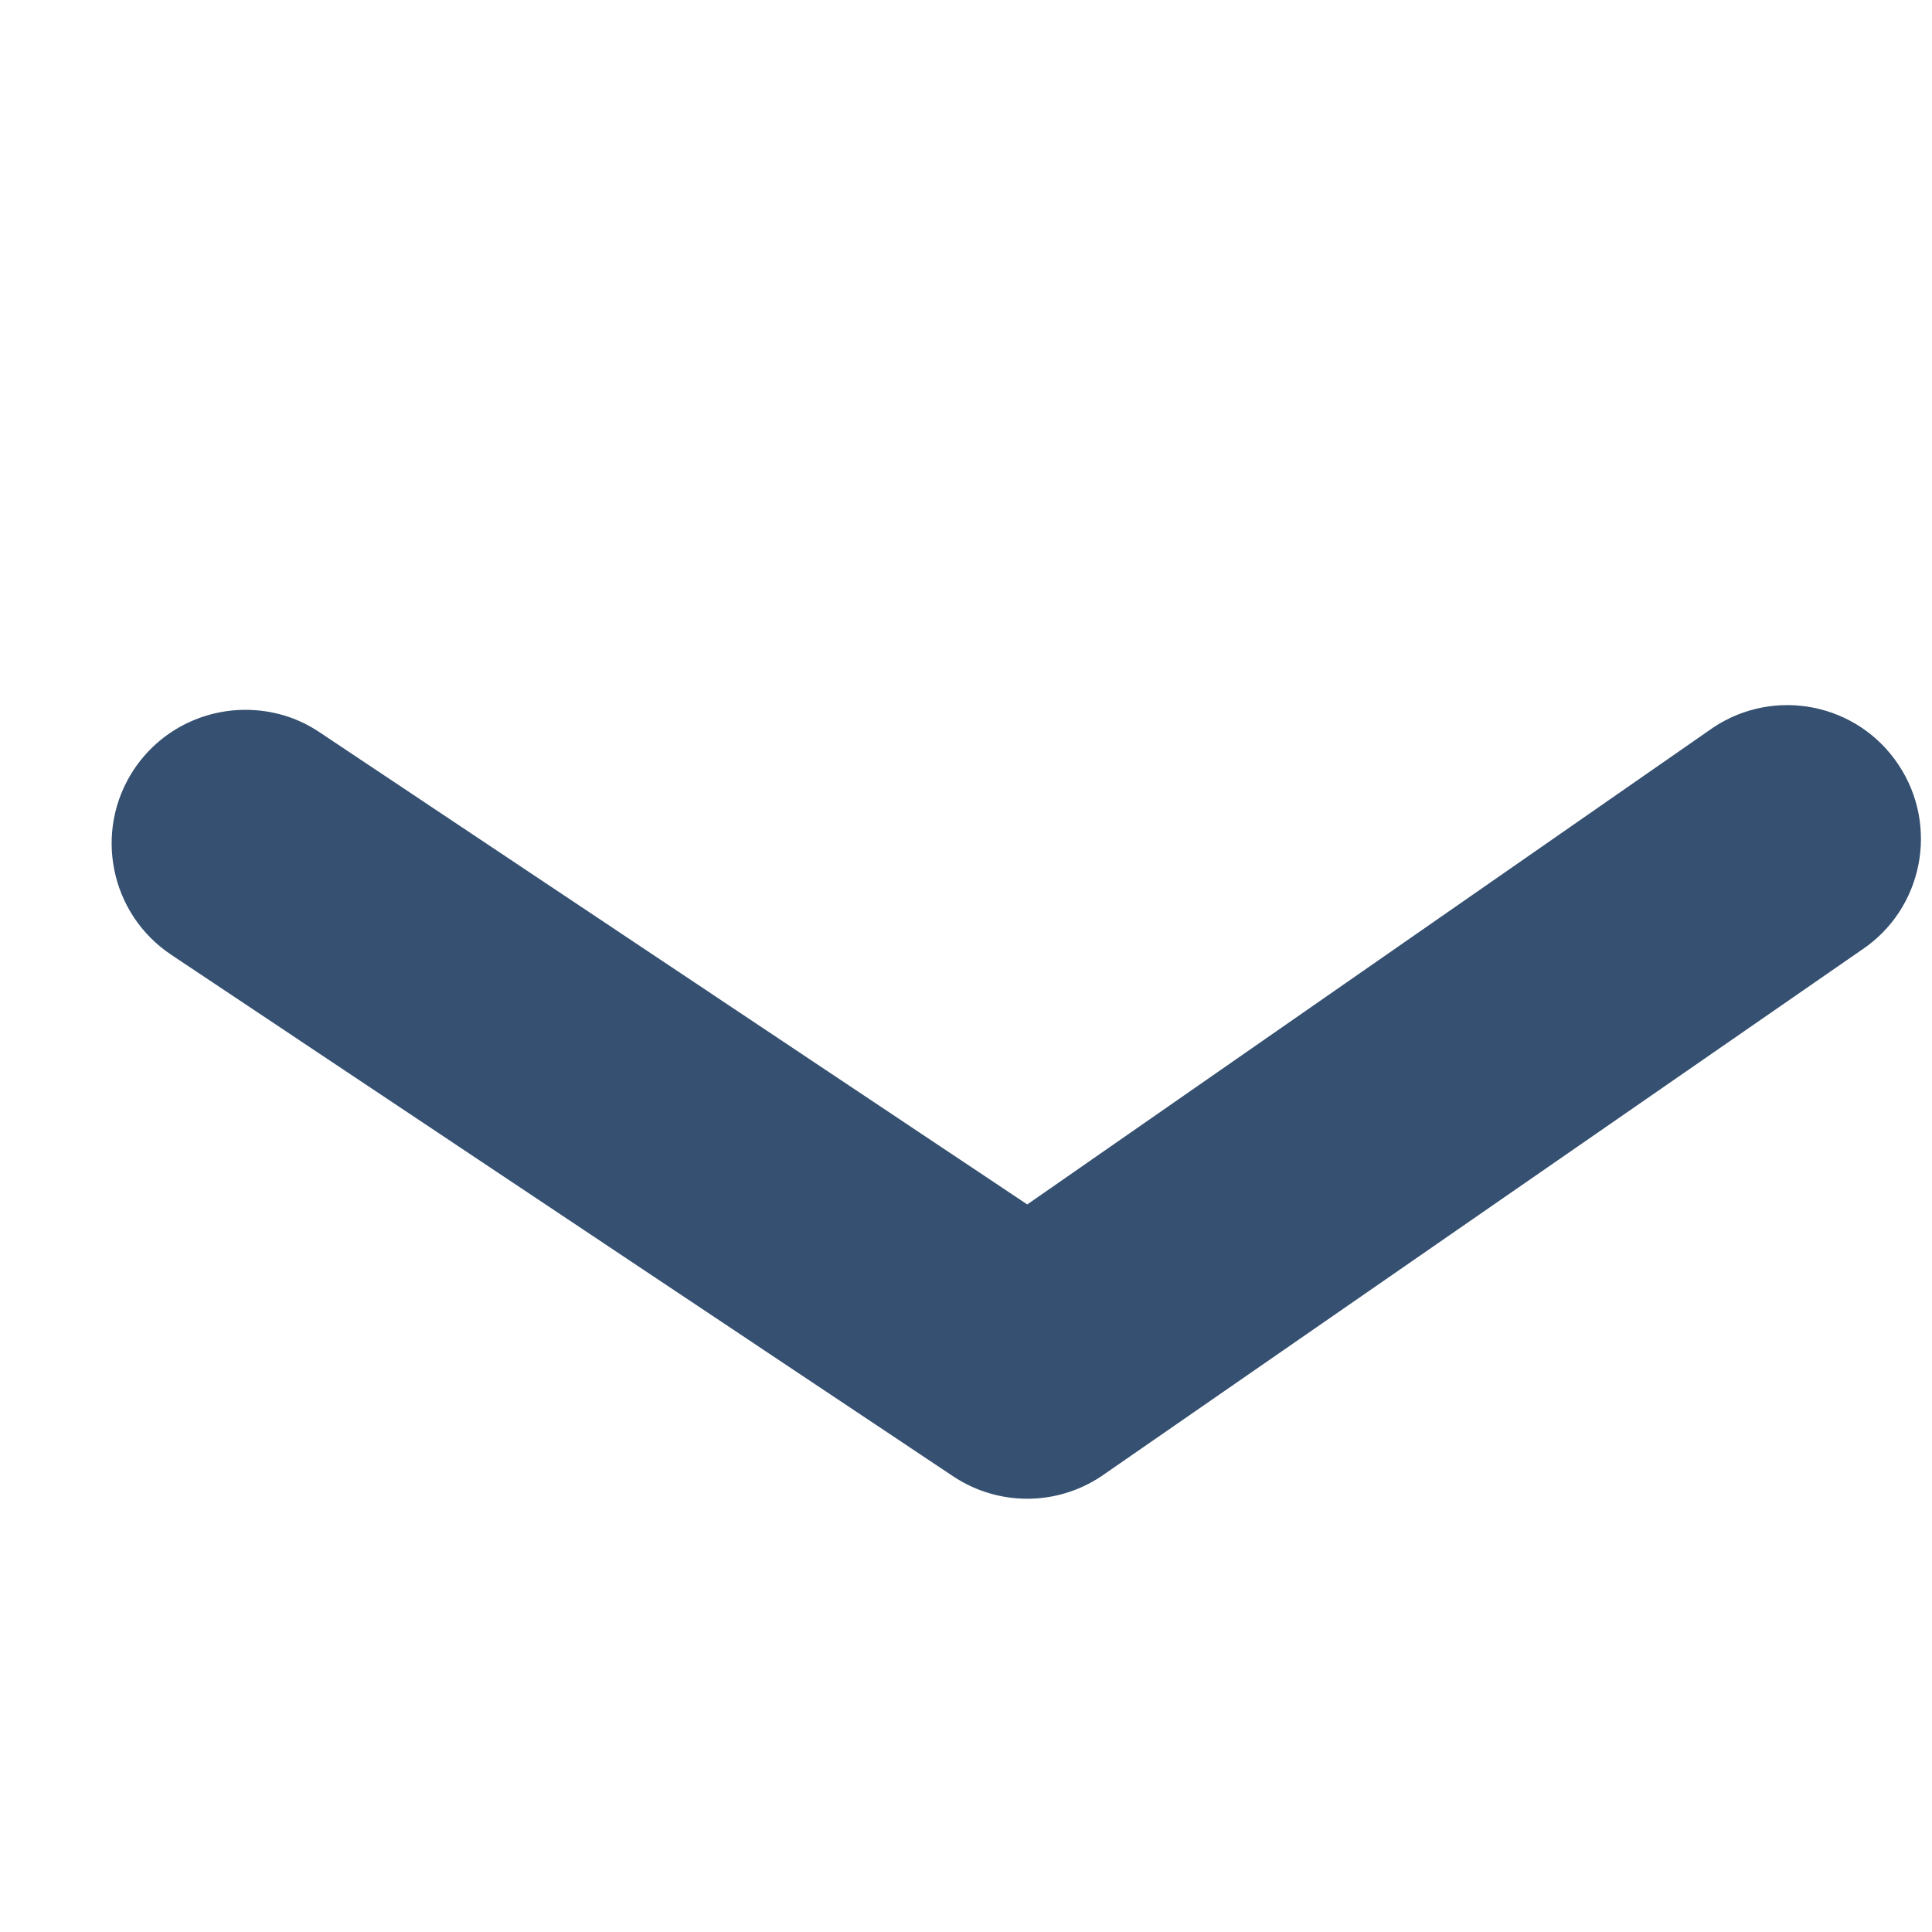
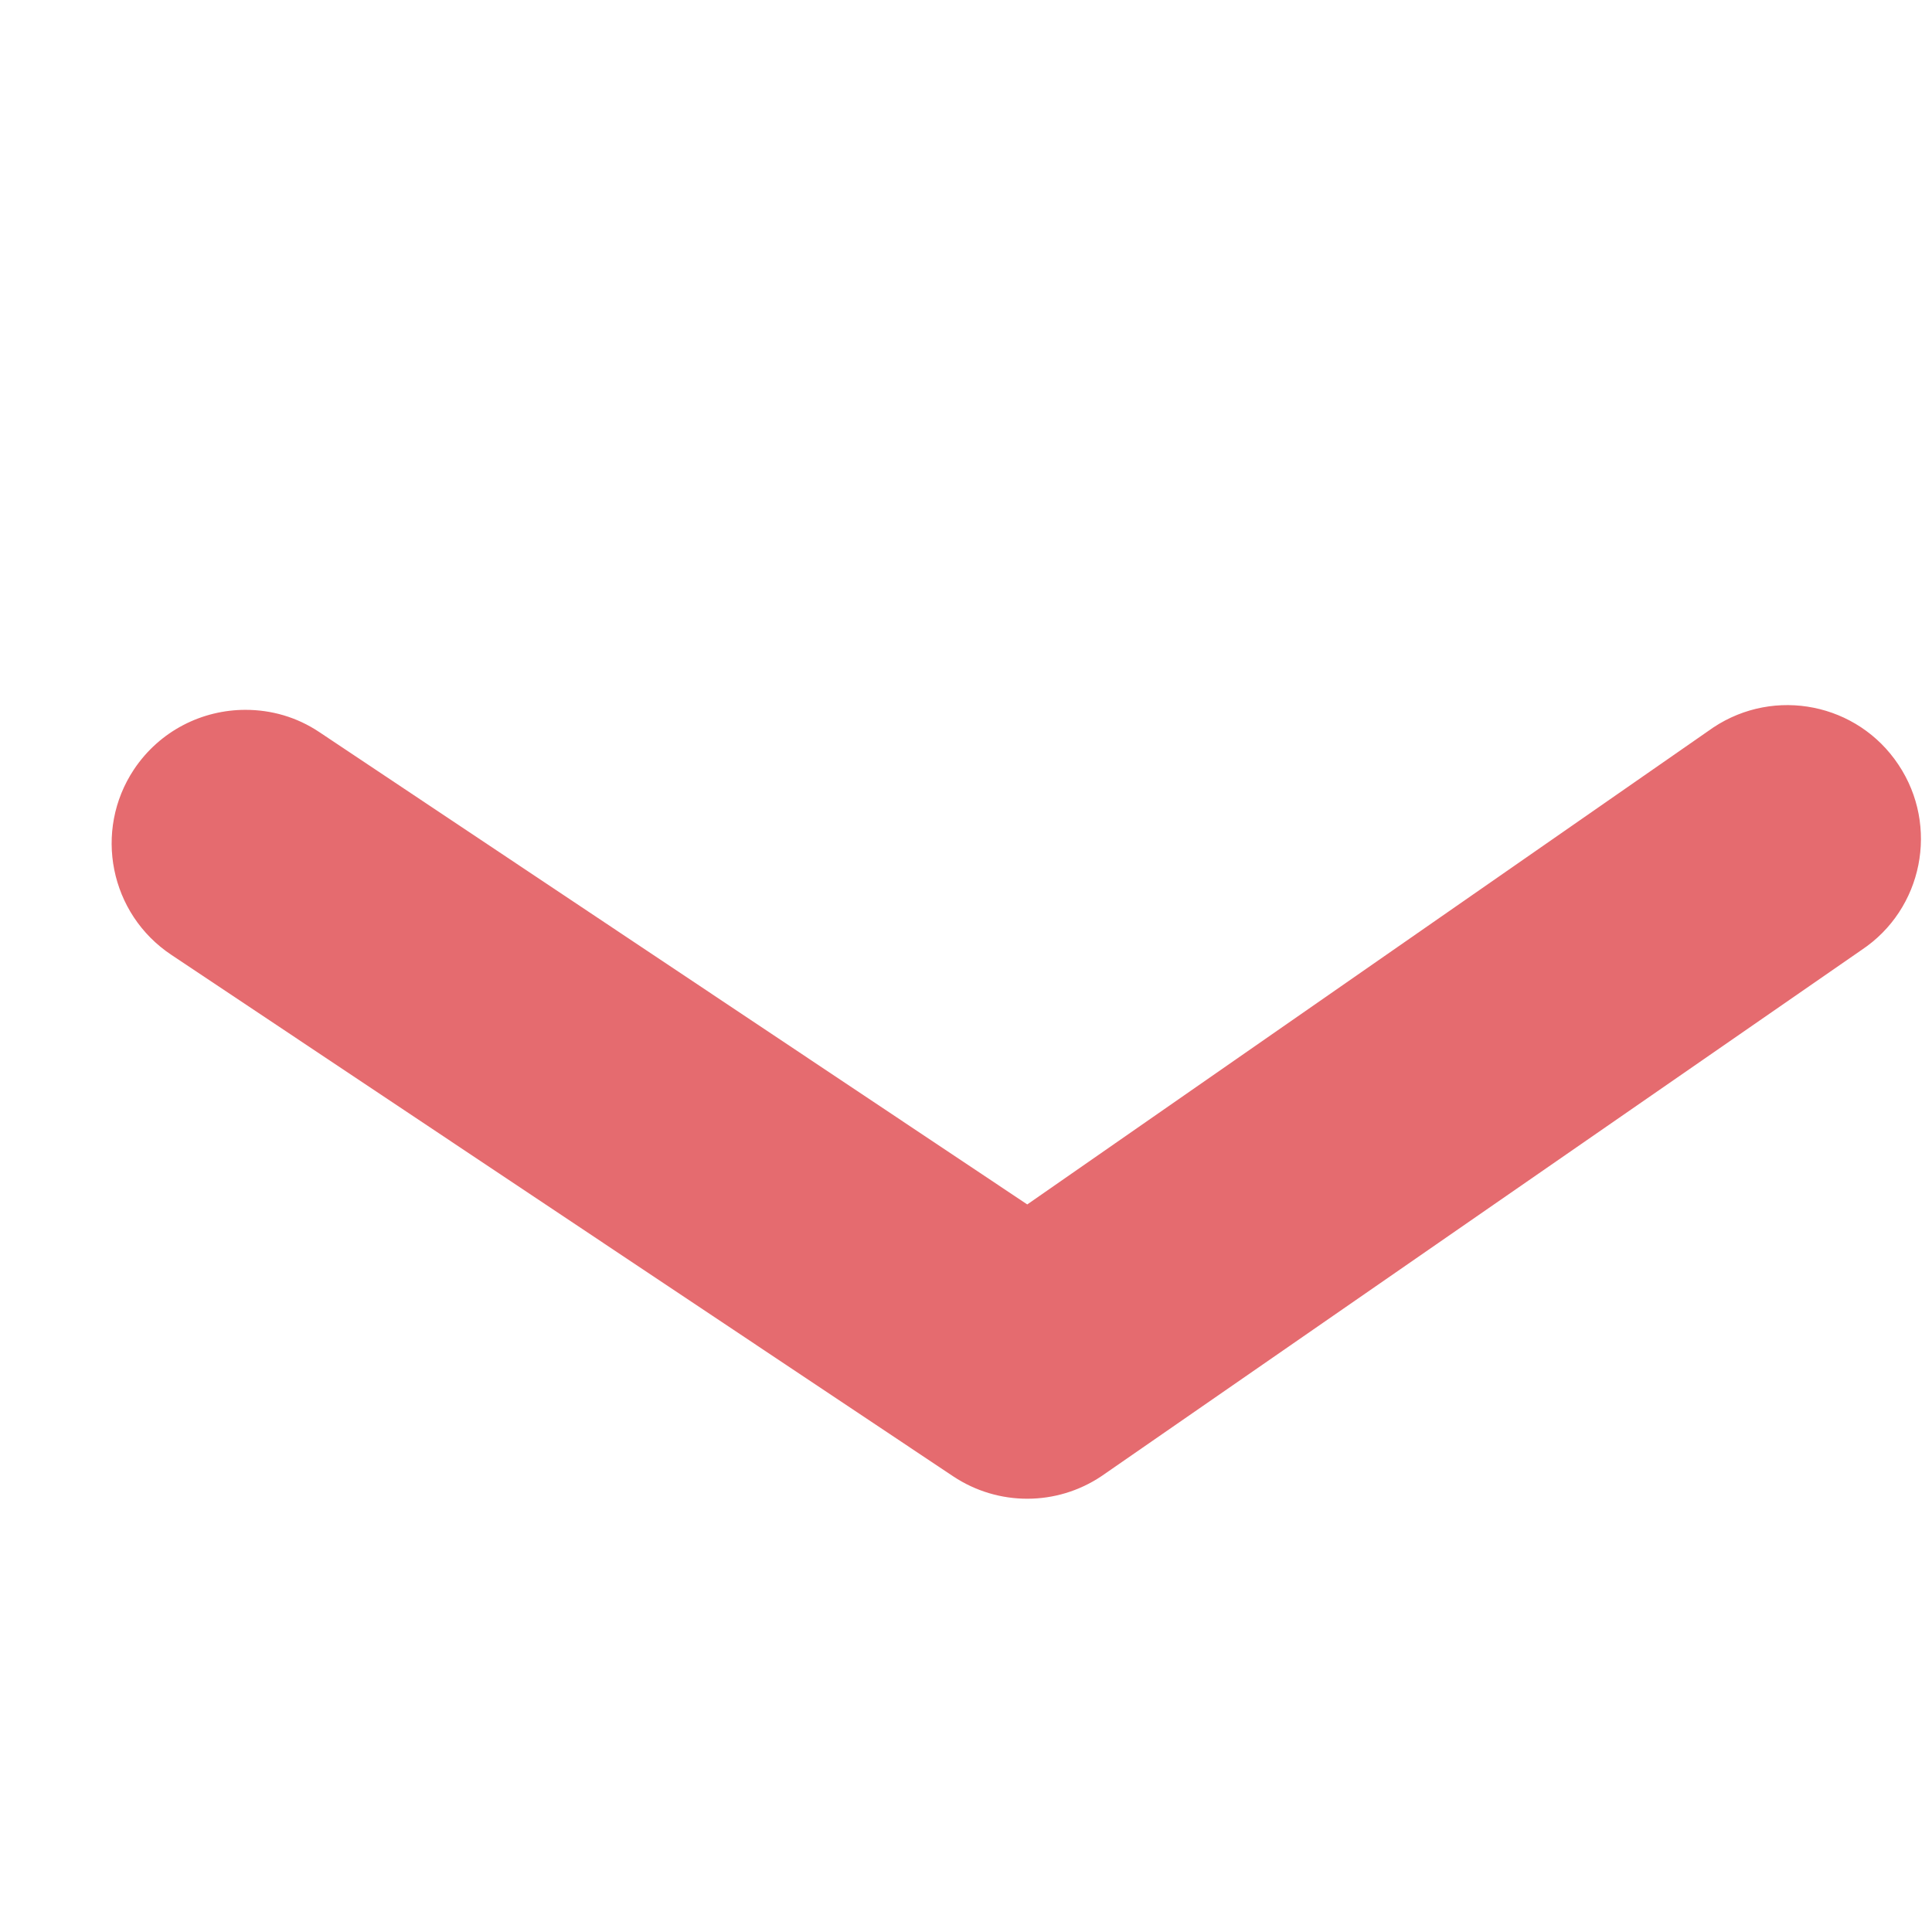
<svg xmlns="http://www.w3.org/2000/svg" width="17px" height="17px" viewBox="0 0 17 17" version="1.1" class="si-glyph si-glyph-arrow-down">
  <defs />
  <g stroke="none" stroke-width="1" fill="none" fill-rule="evenodd">
-     <path d="M2.16,6.246 C2.385,6.246 2.61,6.308 2.81,6.442 L9.039,10.598 L15.076,6.401 C15.617,6.042 16.346,6.188 16.705,6.729 C17.065,7.268 16.92,8 16.38,8.359 L9.692,12.989 C9.298,13.253 8.784,13.254 8.388,12.991 L1.508,8.402 C0.966,8.042 0.82,7.31 1.179,6.77 C1.407,6.429 1.78,6.246 2.16,6.246 L2.16,6.246 Z" fill="#355070" class="si-glyph-fill" />
+     <path d="M2.16,6.246 C2.385,6.246 2.61,6.308 2.81,6.442 L9.039,10.598 L15.076,6.401 C15.617,6.042 16.346,6.188 16.705,6.729 C17.065,7.268 16.92,8 16.38,8.359 L9.692,12.989 C9.298,13.253 8.784,13.254 8.388,12.991 L1.508,8.402 C0.966,8.042 0.82,7.31 1.179,6.77 C1.407,6.429 1.78,6.246 2.16,6.246 L2.16,6.246 Z" fill="#E56B6F" class="si-glyph-fill" />
  </g>
</svg>
